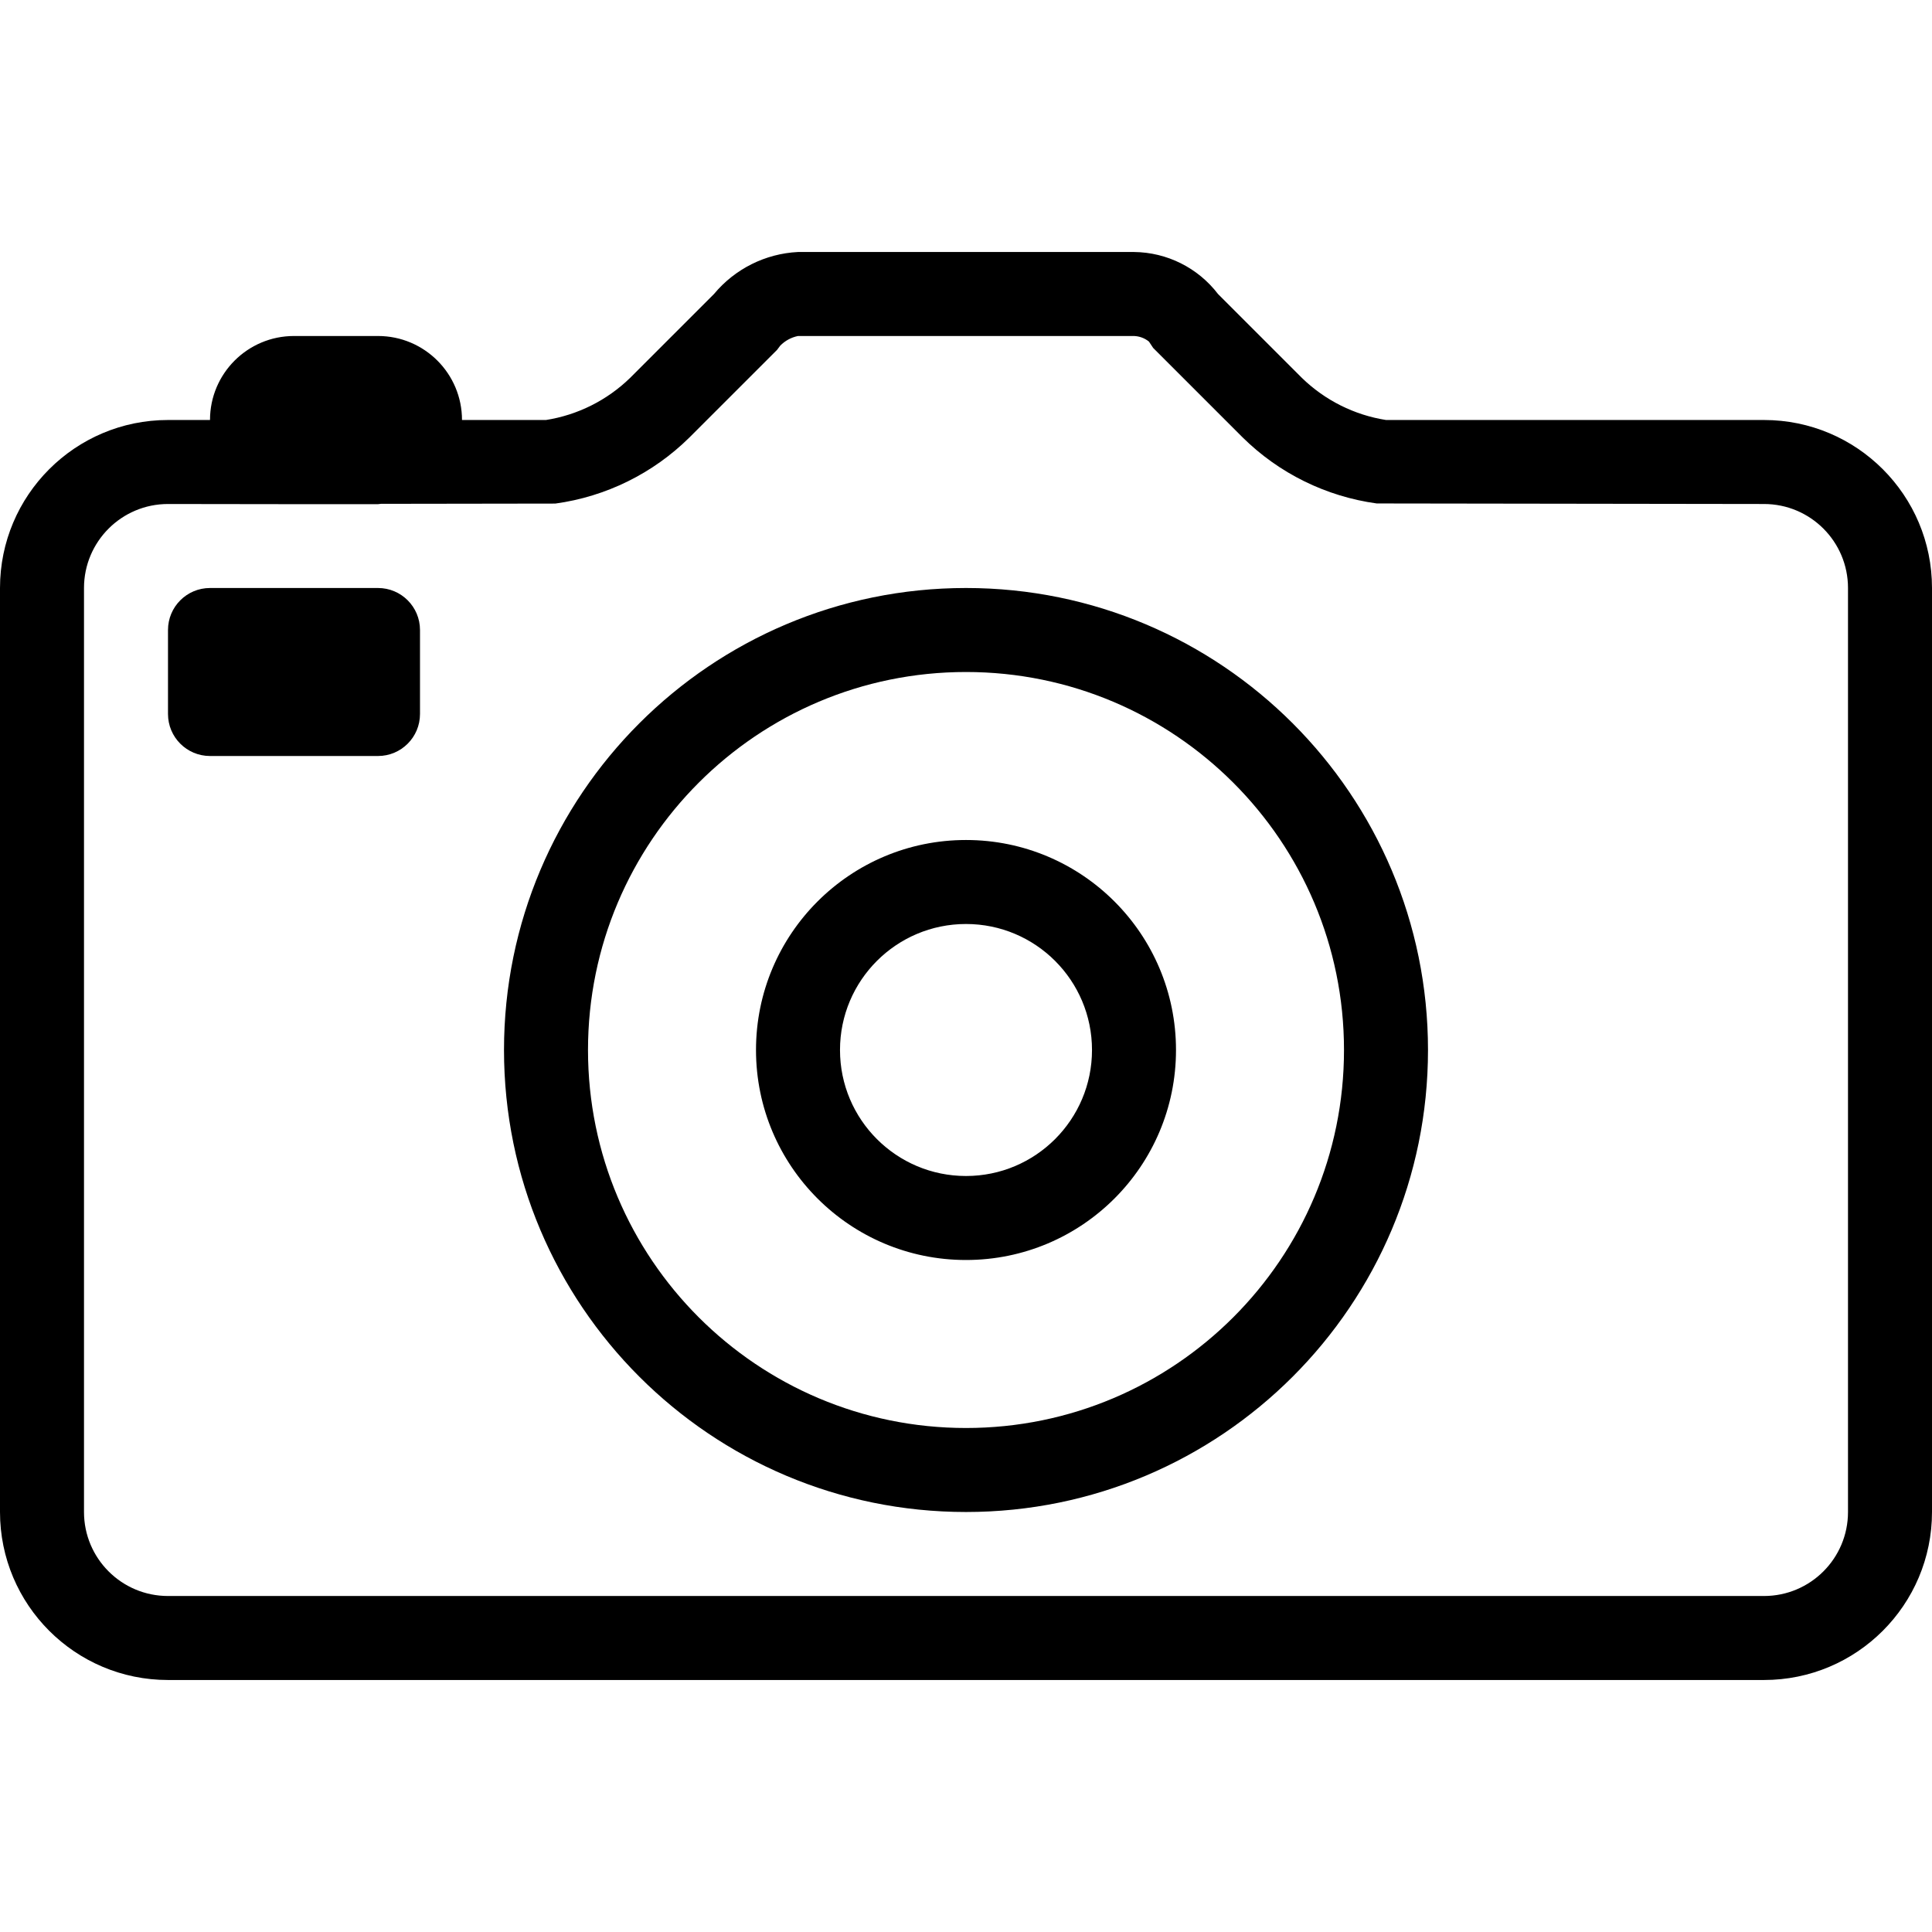
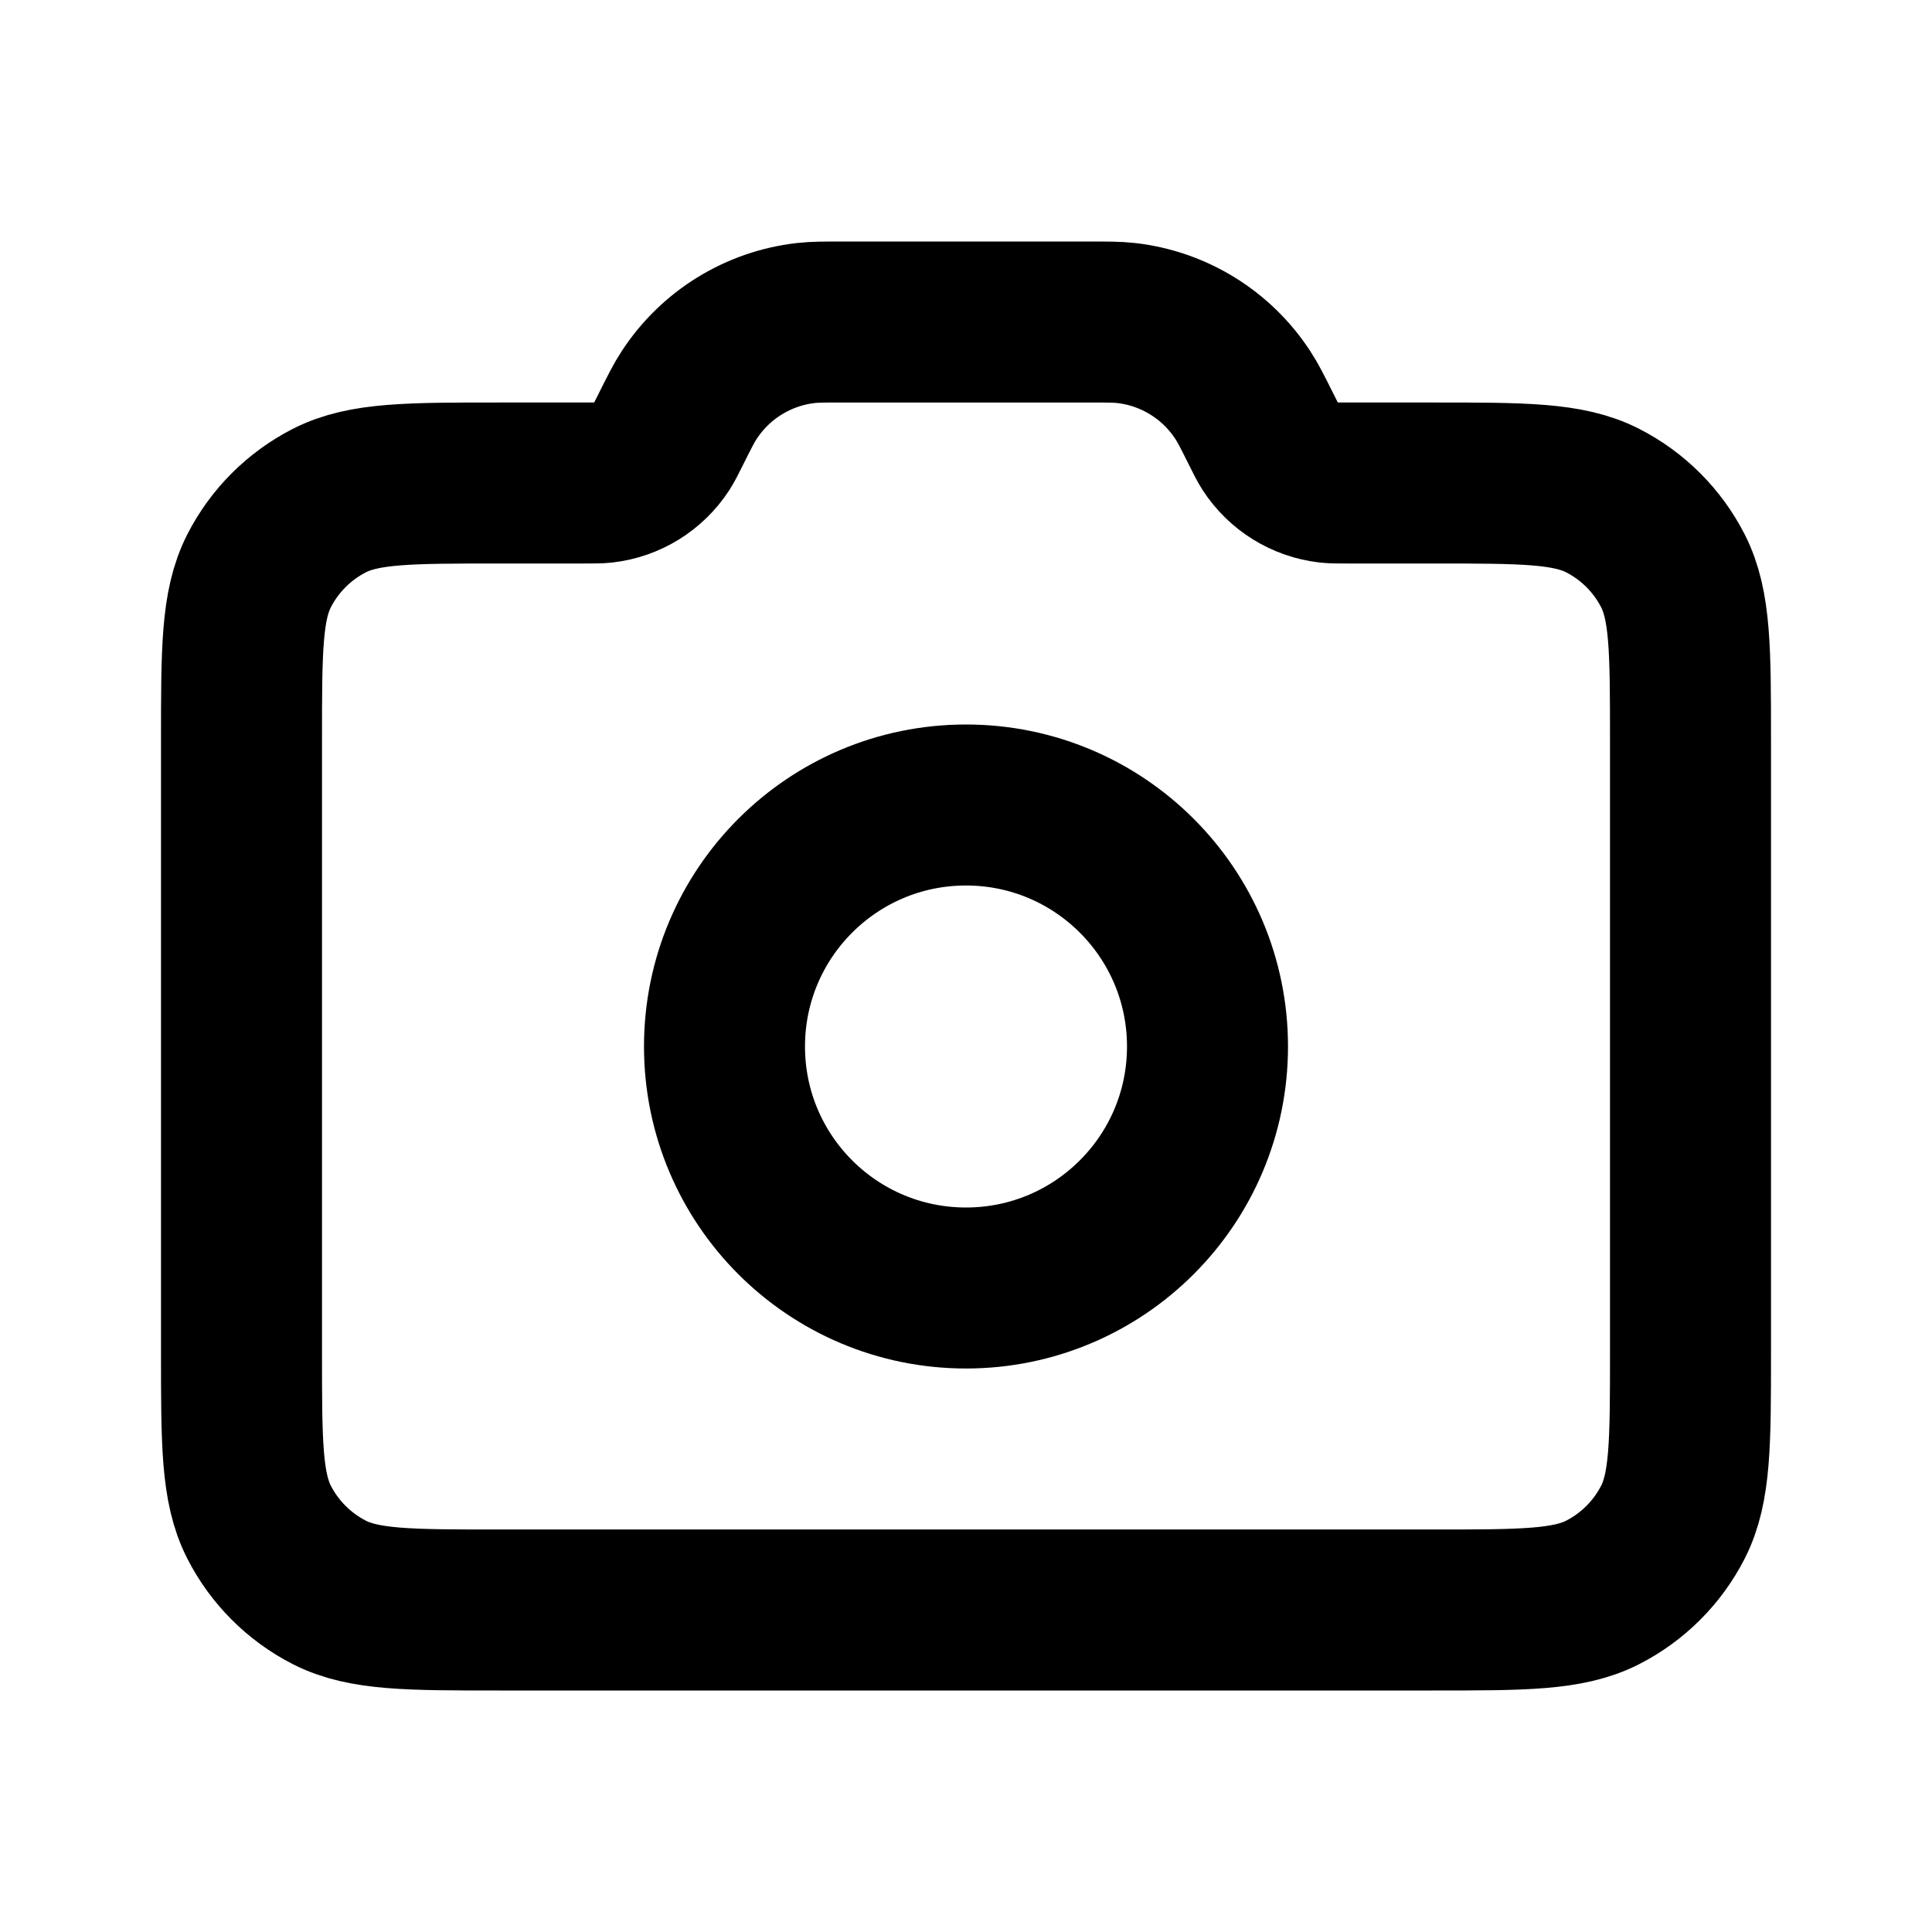
- <svg xmlns="http://www.w3.org/2000/svg" fill="#000000" width="800px" height="800px" viewBox="0 -6 46 46">
-   <path id="_25.Camera-Front" data-name="25.Camera-Front" d="M43,41H5a4,4,0,0,1-4-4V15a4,4,0,0,1,4-4H6A2,2,0,0,1,8,9h2a2,2,0,0,1,2,2h2a3.7,3.7,0,0,0,2-1l2-2a2.781,2.781,0,0,1,2-1h8a2.549,2.549,0,0,1,2,1l2,2a3.7,3.7,0,0,0,2,1h9a4,4,0,0,1,4,4V37A4,4,0,0,1,43,41Zm2-26a2,2,0,0,0-2-2l-9.221-.013a5.632,5.632,0,0,1-3.193-1.573l-2.13-2.13-.1-.151A.6.6,0,0,0,28,9H20a.817.817,0,0,0-.424.231l-.075.1-2.087,2.086a5.63,5.63,0,0,1-3.193,1.573l-4.151.006c-.024,0-.047.008-.07.008H8c-.014,0-.026,0-.04,0L5,13a2,2,0,0,0-2,2V37a2,2,0,0,0,2,2H43a2,2,0,0,0,2-2ZM24,37A11,11,0,1,1,35,26,11,11,0,0,1,24,37Zm0-20a9,9,0,1,0,9,9A9,9,0,0,0,24,17Zm0,14a5,5,0,1,1,5-5A5,5,0,0,1,24,31Zm0-8a3,3,0,1,0,3,3A3,3,0,0,0,24,23ZM10,19H6a1,1,0,0,1-1-1V16a1,1,0,0,1,1-1h4a1,1,0,0,1,1,1v2A1,1,0,0,1,10,19Z" transform="translate(-1 -7)" fill-rule="evenodd" />
+ <svg xmlns="http://www.w3.org/2000/svg" width="800px" height="800px" viewBox="0 0 24 24" fill="none">
+   <path d="M12 16C13.657 16 15 14.657 15 13C15 11.343 13.657 10 12 10C10.343 10 9 11.343 9 13C9 14.657 10.343 16 12 16Z" stroke="#000000" stroke-width="2" stroke-linecap="round" stroke-linejoin="round" />
+   <path d="M3 16.8V9.2C3 8.08 3 7.52 3.218 7.092C3.41 6.716 3.716 6.41 4.092 6.218C4.52 6 5.08 6 6.2 6H7.255C7.378 6 7.439 6 7.496 5.994C7.792 5.96 8.057 5.796 8.22 5.546C8.251 5.498 8.278 5.443 8.333 5.333C8.443 5.113 8.498 5.003 8.561 4.908C8.886 4.409 9.417 4.081 10.008 4.013C10.122 4 10.245 4 10.491 4H13.509C13.755 4 13.878 4 13.992 4.013C14.583 4.081 15.114 4.409 15.439 4.908C15.502 5.003 15.557 5.113 15.667 5.333C15.722 5.443 15.749 5.498 15.78 5.546C15.943 5.796 16.208 5.96 16.504 5.994C16.561 6 16.622 6 16.745 6H17.8C18.92 6 19.48 6 19.908 6.218C20.284 6.41 20.59 6.716 20.782 7.092C21 7.52 21 8.08 21 9.2V16.8C21 17.92 21 18.48 20.782 18.908C20.59 19.284 20.284 19.59 19.908 19.782C19.48 20 18.92 20 17.8 20H6.2C5.08 20 4.52 20 4.092 19.782C3.716 19.59 3.41 19.284 3.218 18.908C3 18.48 3 17.92 3 16.8Z" stroke="#000000" stroke-width="2" stroke-linecap="round" stroke-linejoin="round" />
</svg>
